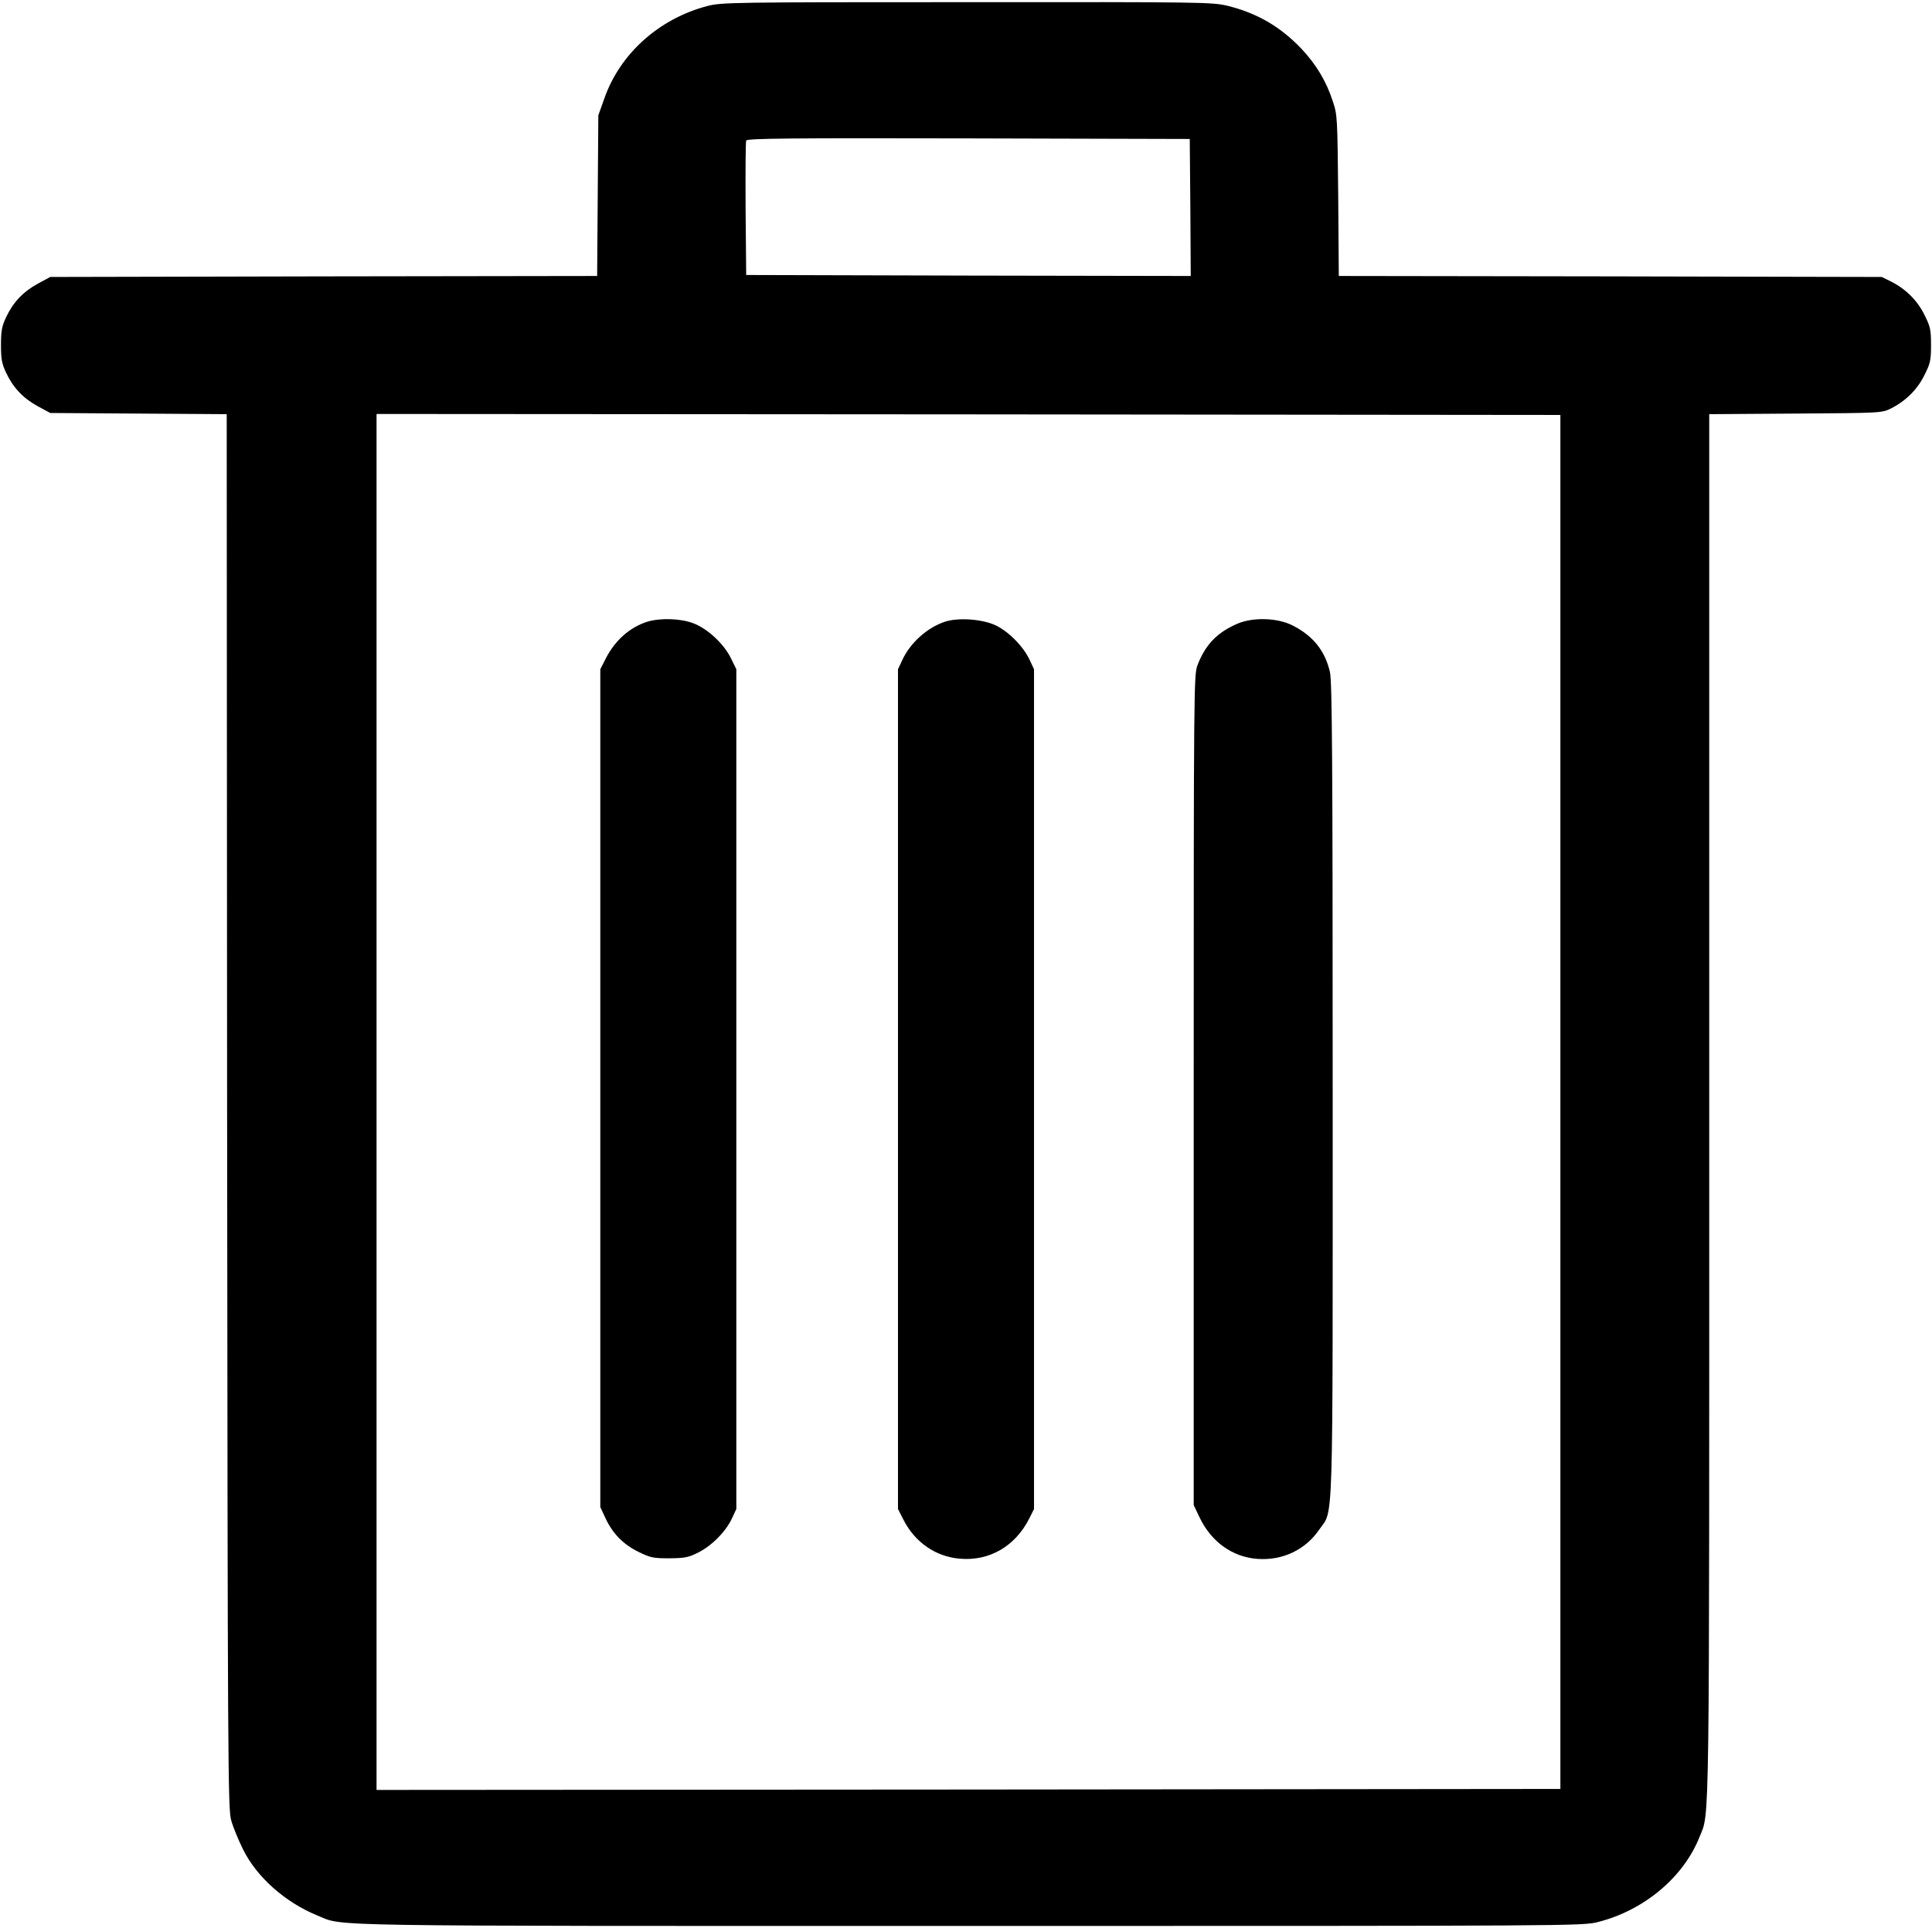
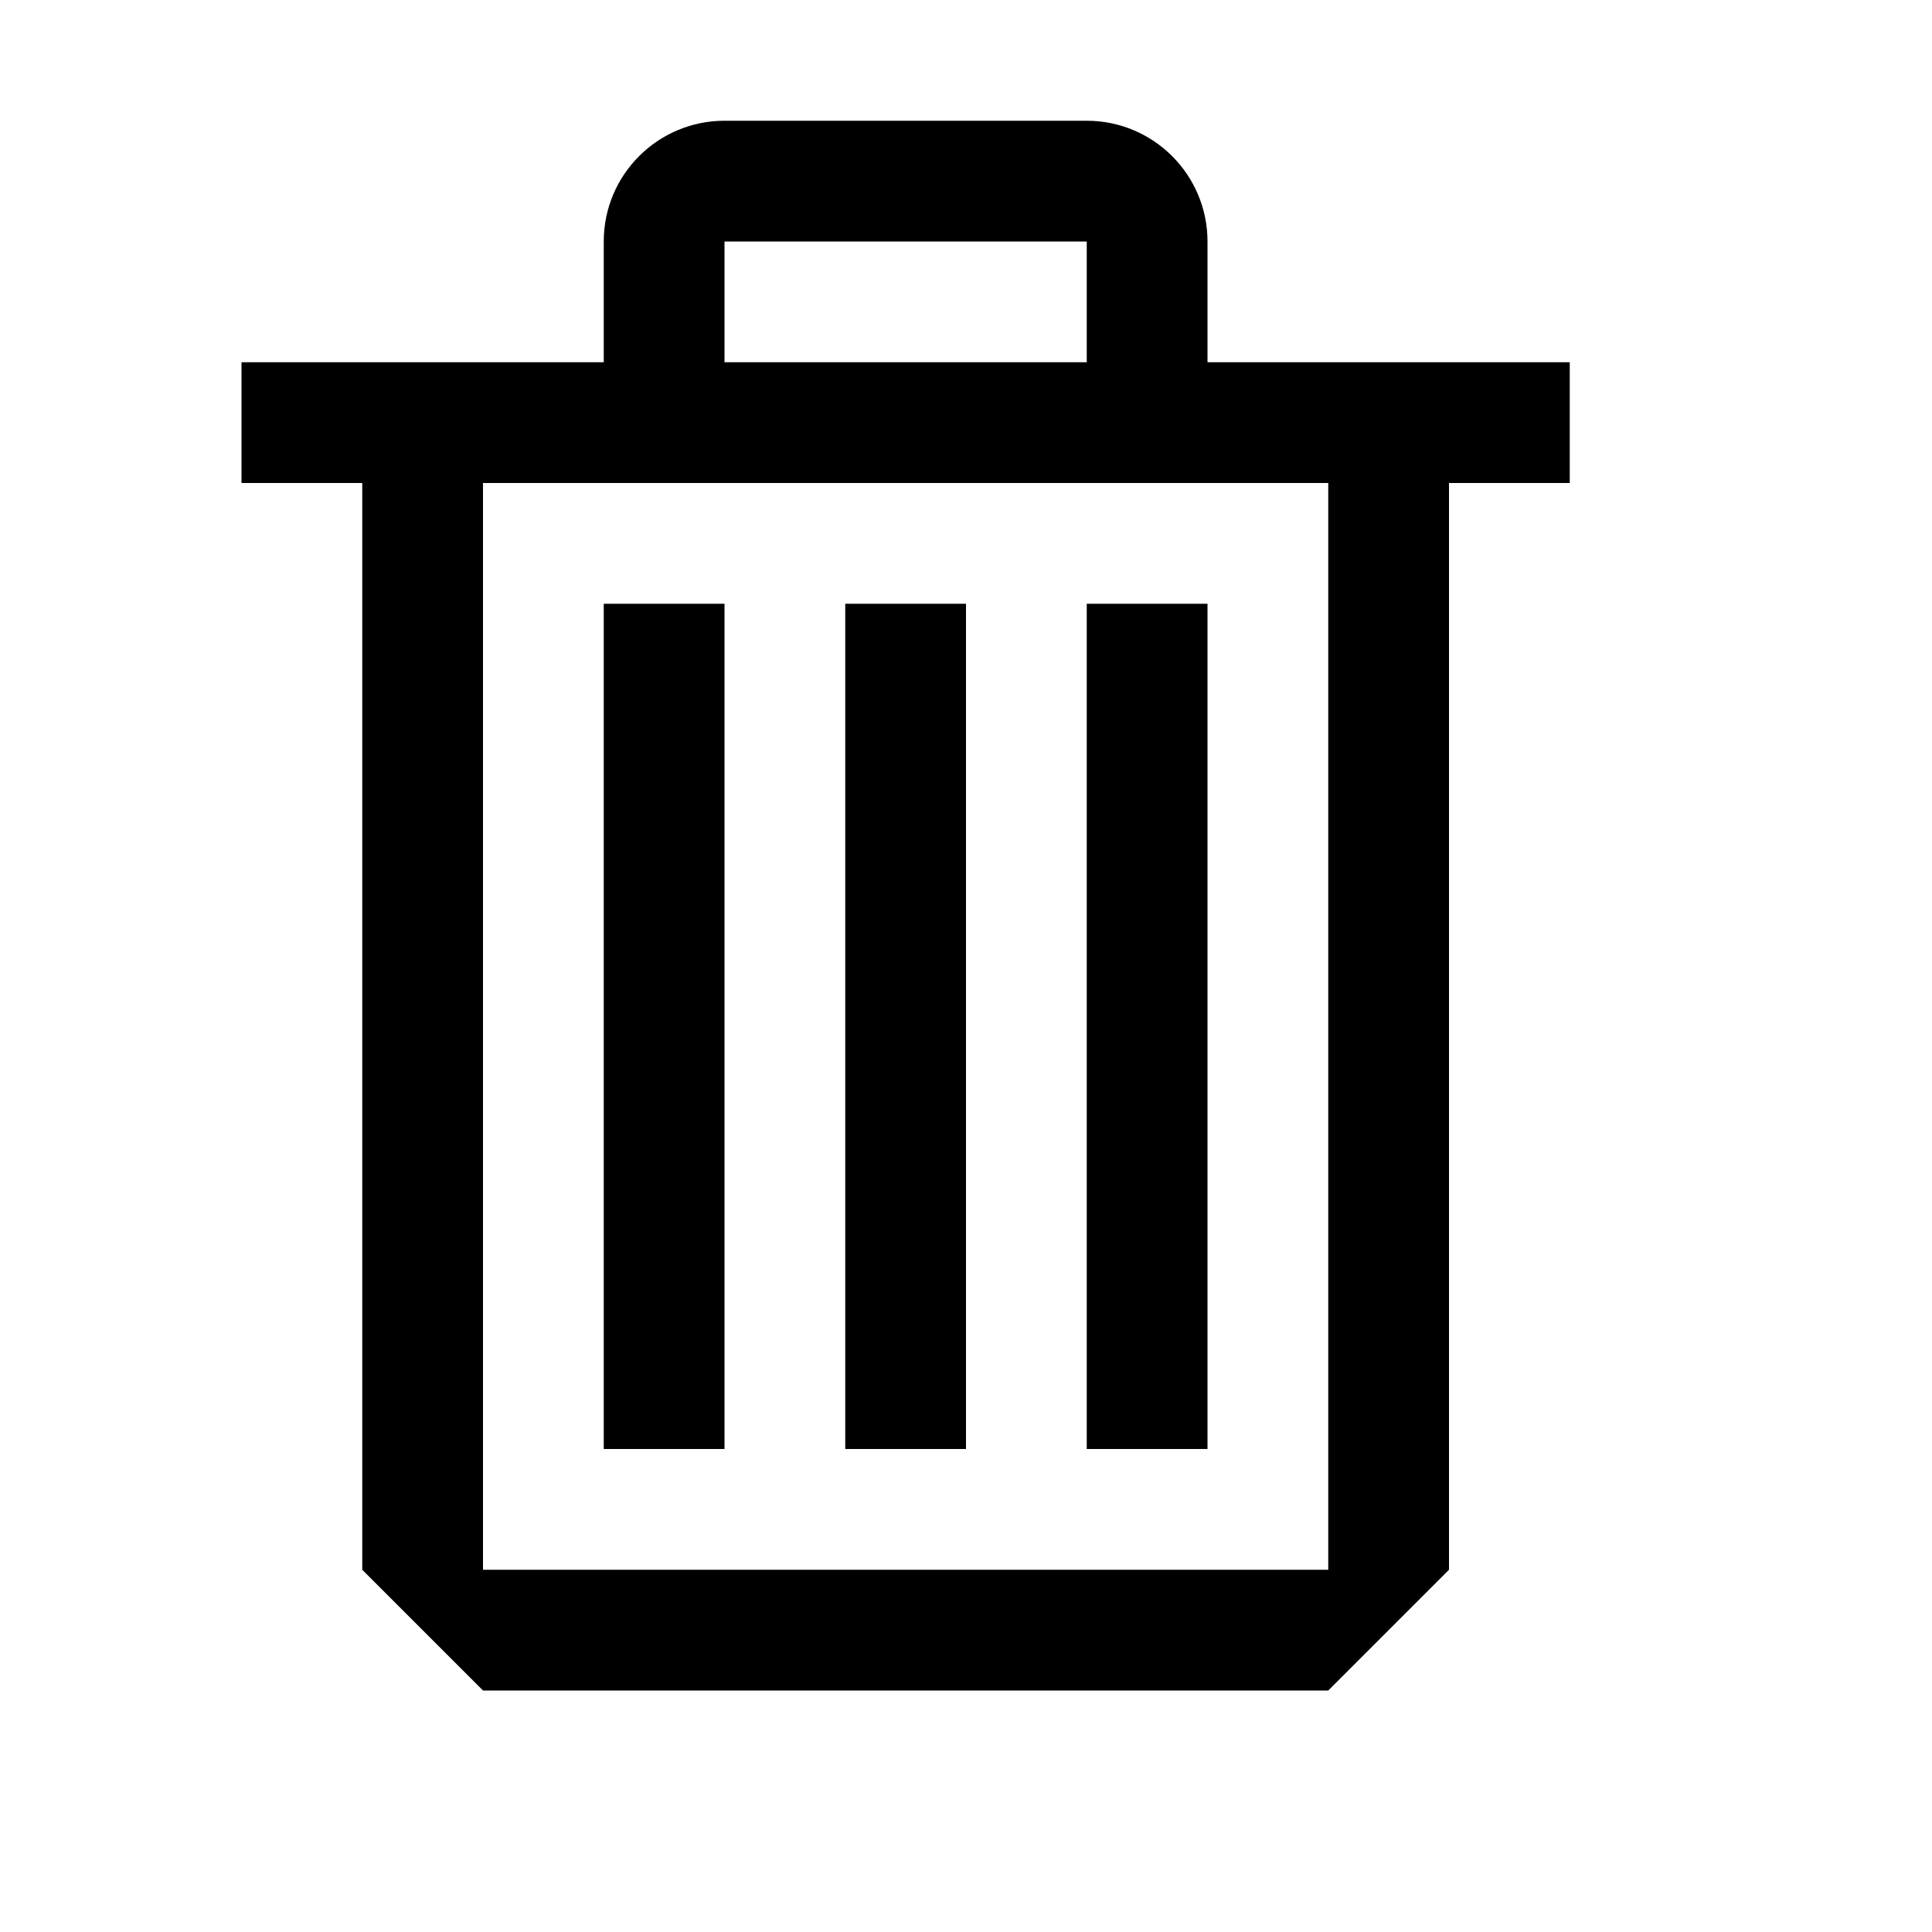
- <svg xmlns="http://www.w3.org/2000/svg" version="1.0" width="980pt" height="978pt" viewBox="0 0 980 978" preserveAspectRatio="xMidYMid meet">
-   <g transform="translate(0,978) scale(0.1,-0.1)" fill="#000000" stroke="none">
-     <path d="M3590 9750 c-247 -64 -446 -243 -525 -471 l-30 -84 -3 -407 -3 -408 -1387 -2 -1387 -3 -63 -34 c-75 -41 -125 -94 -161 -170 -22 -47 -26 -70 -26 -141 0 -71 4 -94 26 -141 36 -76 86 -129 161 -170 l63 -34 447 -3 448 -3 2 -3537 c3 -3342 4 -3540 21 -3597 9 -33 36 -98 59 -145 69 -141 214 -270 378 -337 139 -56 -64 -53 3306 -53 3073 0 3112 0 3190 20 233 59 434 227 515 432 52 131 49 -61 49 3708 l0 3509 438 3 c436 3 437 3 484 26 75 38 134 96 170 170 30 59 33 76 33 152 0 76 -3 93 -33 152 -36 74 -95 132 -170 170 l-47 23 -1377 3 -1377 2 -3 408 c-4 393 -4 409 -27 477 -33 102 -84 187 -158 266 -108 114 -227 183 -378 220 -77 18 -129 19 -1320 18 -1192 0 -1243 -1 -1315 -19z m2448 -1023 l2 -347 -1127 2 -1128 3 -3 335 c-1 184 0 341 3 347 3 11 231 13 1127 11 l1123 -3 3 -348z m1877 -4537 l0 -3485 -3002 -3 -3003 -2 0 3490 0 3490 3003 -2 3002 -3 0 -3485z" />
-     <path d="M3283 6626 c-88 -28 -163 -94 -210 -186 l-28 -55 0 -2125 0 -2125 26 -56 c37 -79 90 -133 167 -171 61 -30 75 -33 157 -33 79 1 97 4 148 30 68 34 140 107 170 173 l22 47 0 2130 0 2130 -28 57 c-36 73 -119 150 -192 177 -64 24 -167 27 -232 7z" />
-     <path d="M4793 6626 c-89 -29 -176 -107 -216 -194 l-22 -47 0 -2130 0 -2130 28 -55 c59 -115 164 -187 286 -197 151 -13 282 64 353 206 l23 46 0 2130 0 2130 -22 47 c-30 66 -105 143 -171 175 -66 32 -190 42 -259 19z" />
-     <path d="M6279 6617 c-104 -44 -165 -107 -205 -212 -18 -49 -19 -109 -19 -2155 l0 -2105 31 -65 c59 -122 166 -199 293 -208 127 -9 243 46 313 149 73 106 68 -56 68 2234 0 1678 -3 2070 -14 2116 -25 108 -85 183 -189 236 -76 39 -199 43 -278 10z" />
-   </g>
+ <svg xmlns="http://www.w3.org/2000/svg" width="48px" height="48px" viewBox="0 0 16 16" fill="#000000">
+   <path fill-rule="evenodd" clip-rule="evenodd" d="M10 3h3v1h-1v9l-1 1H4l-1-1V4H2V3h3V2a1 1 0 0 1 1-1h3a1 1 0 0 1 1 1v1zM9 2H6v1h3V2zM4 13h7V4H4v9zm2-8H5v7h1V5zm1 0h1v7H7V5zm2 0h1v7H9V5z" />
</svg>
